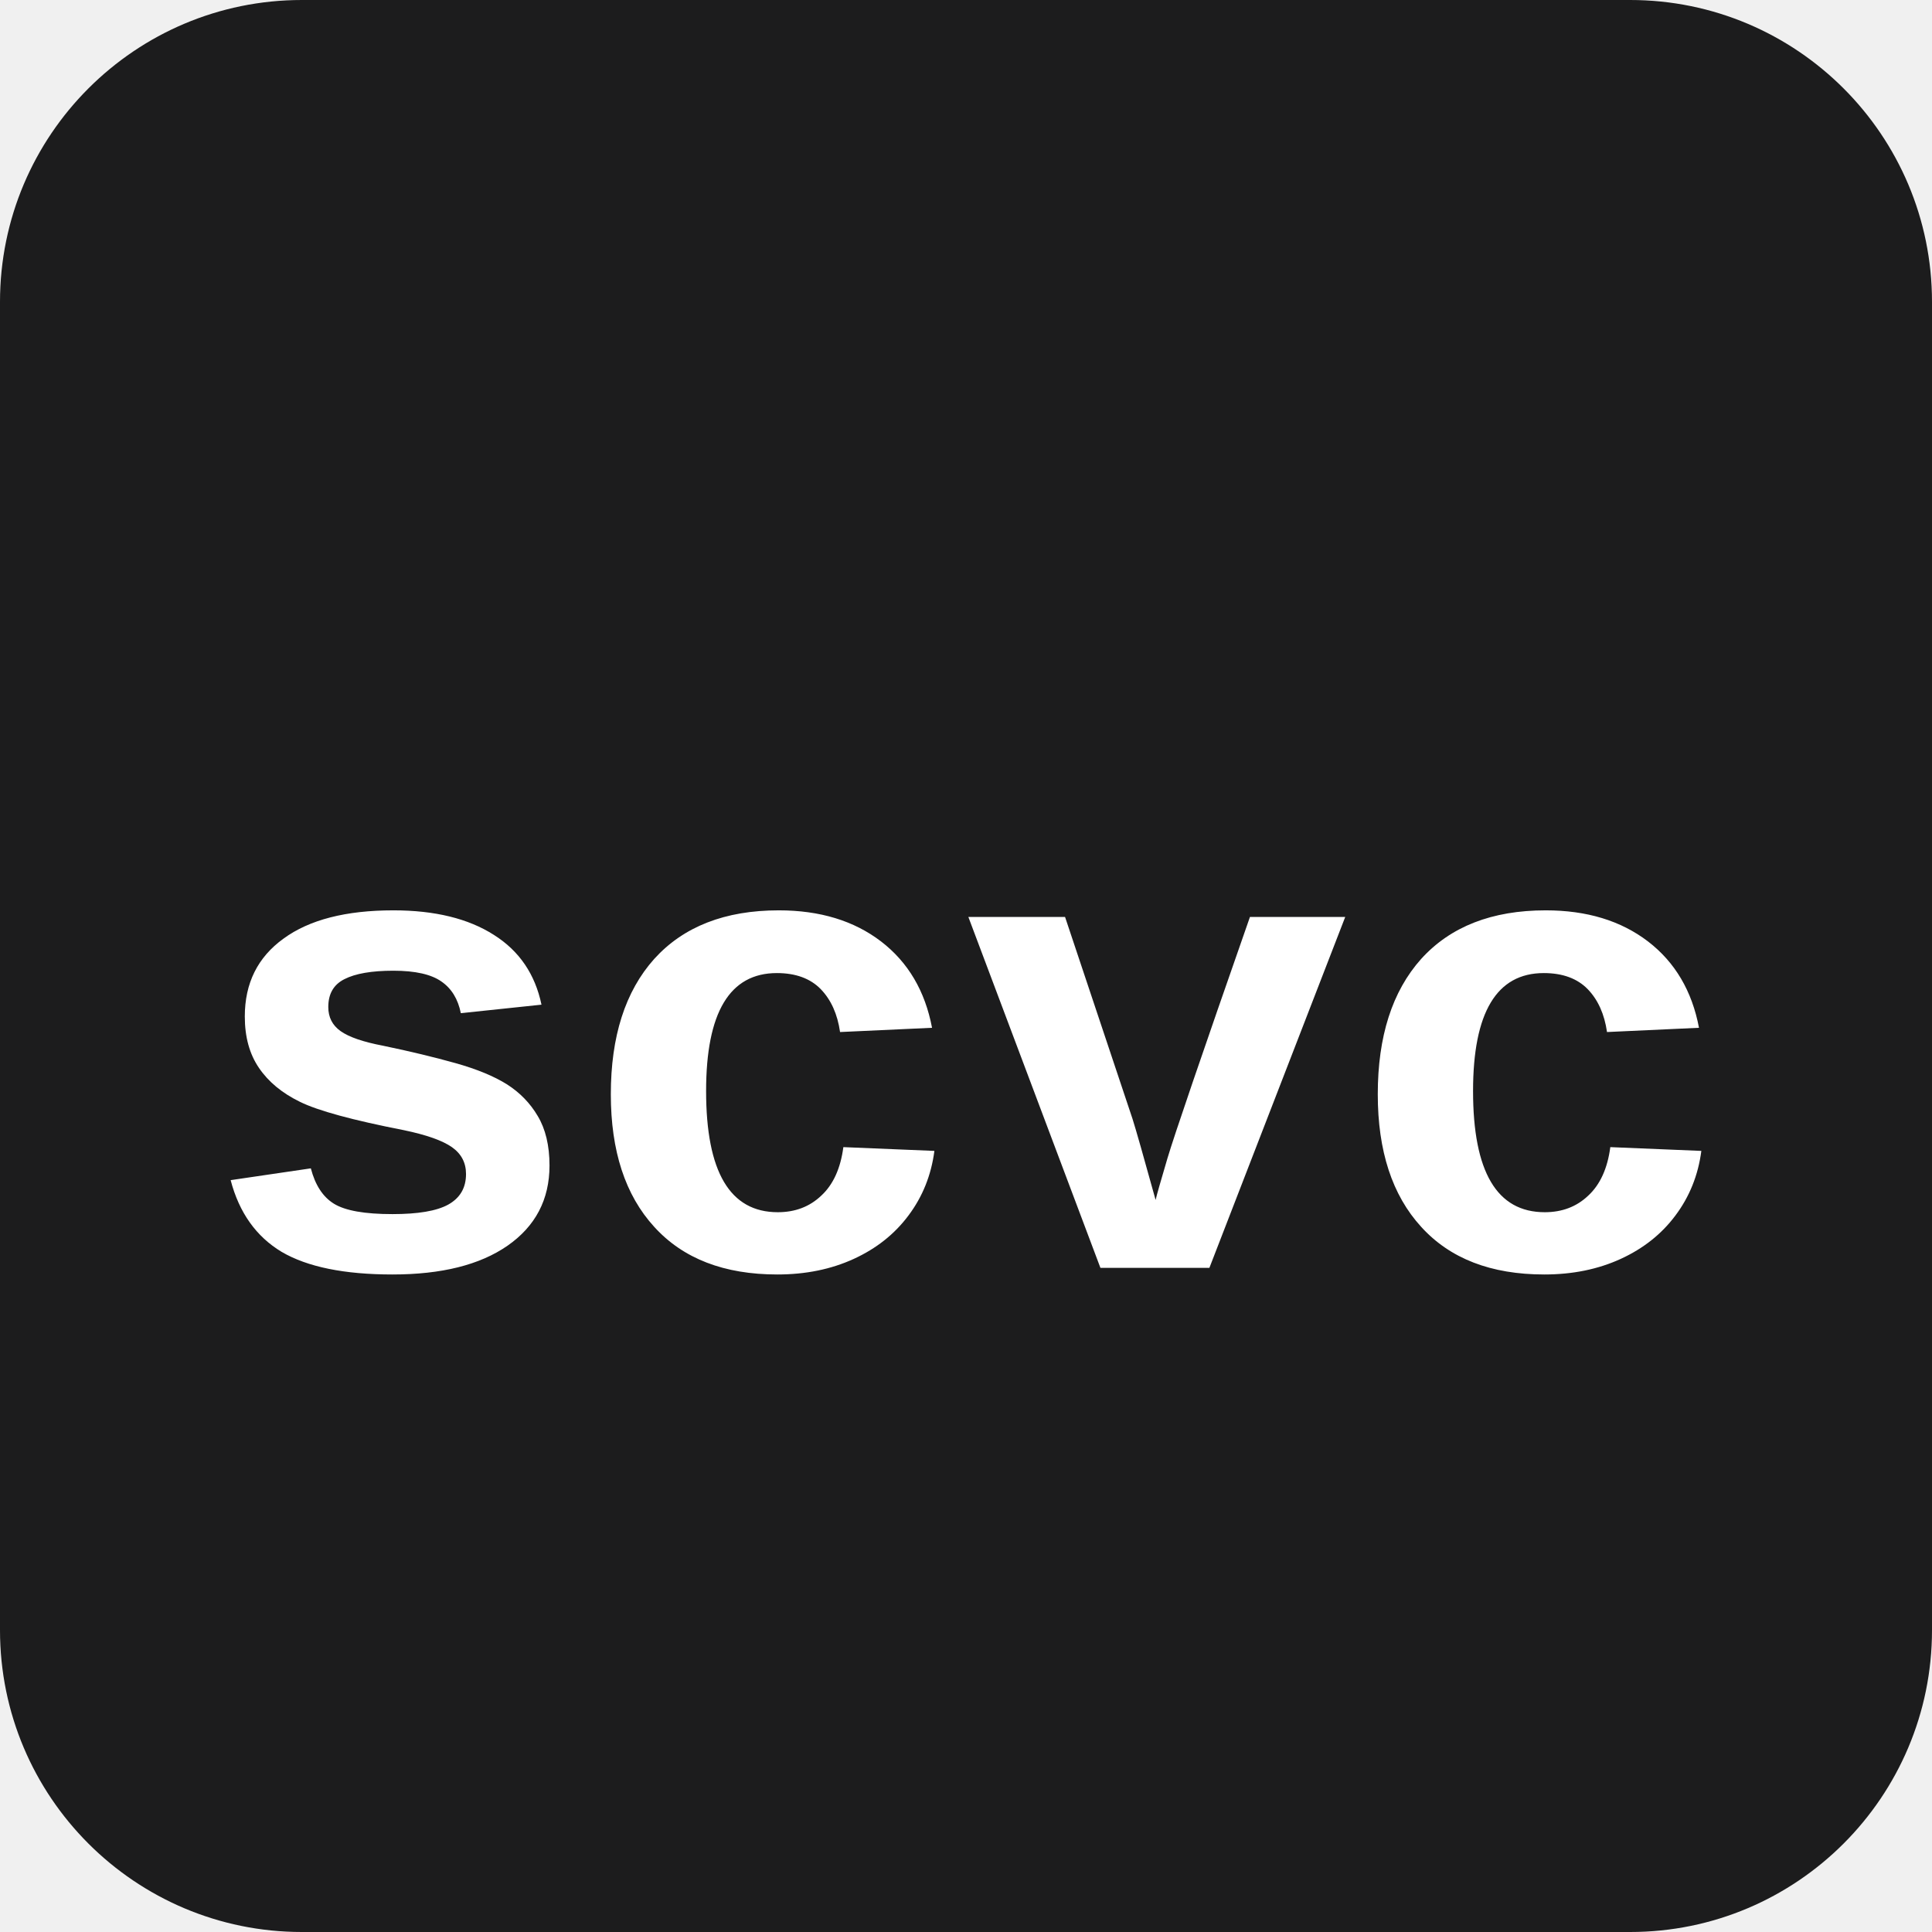
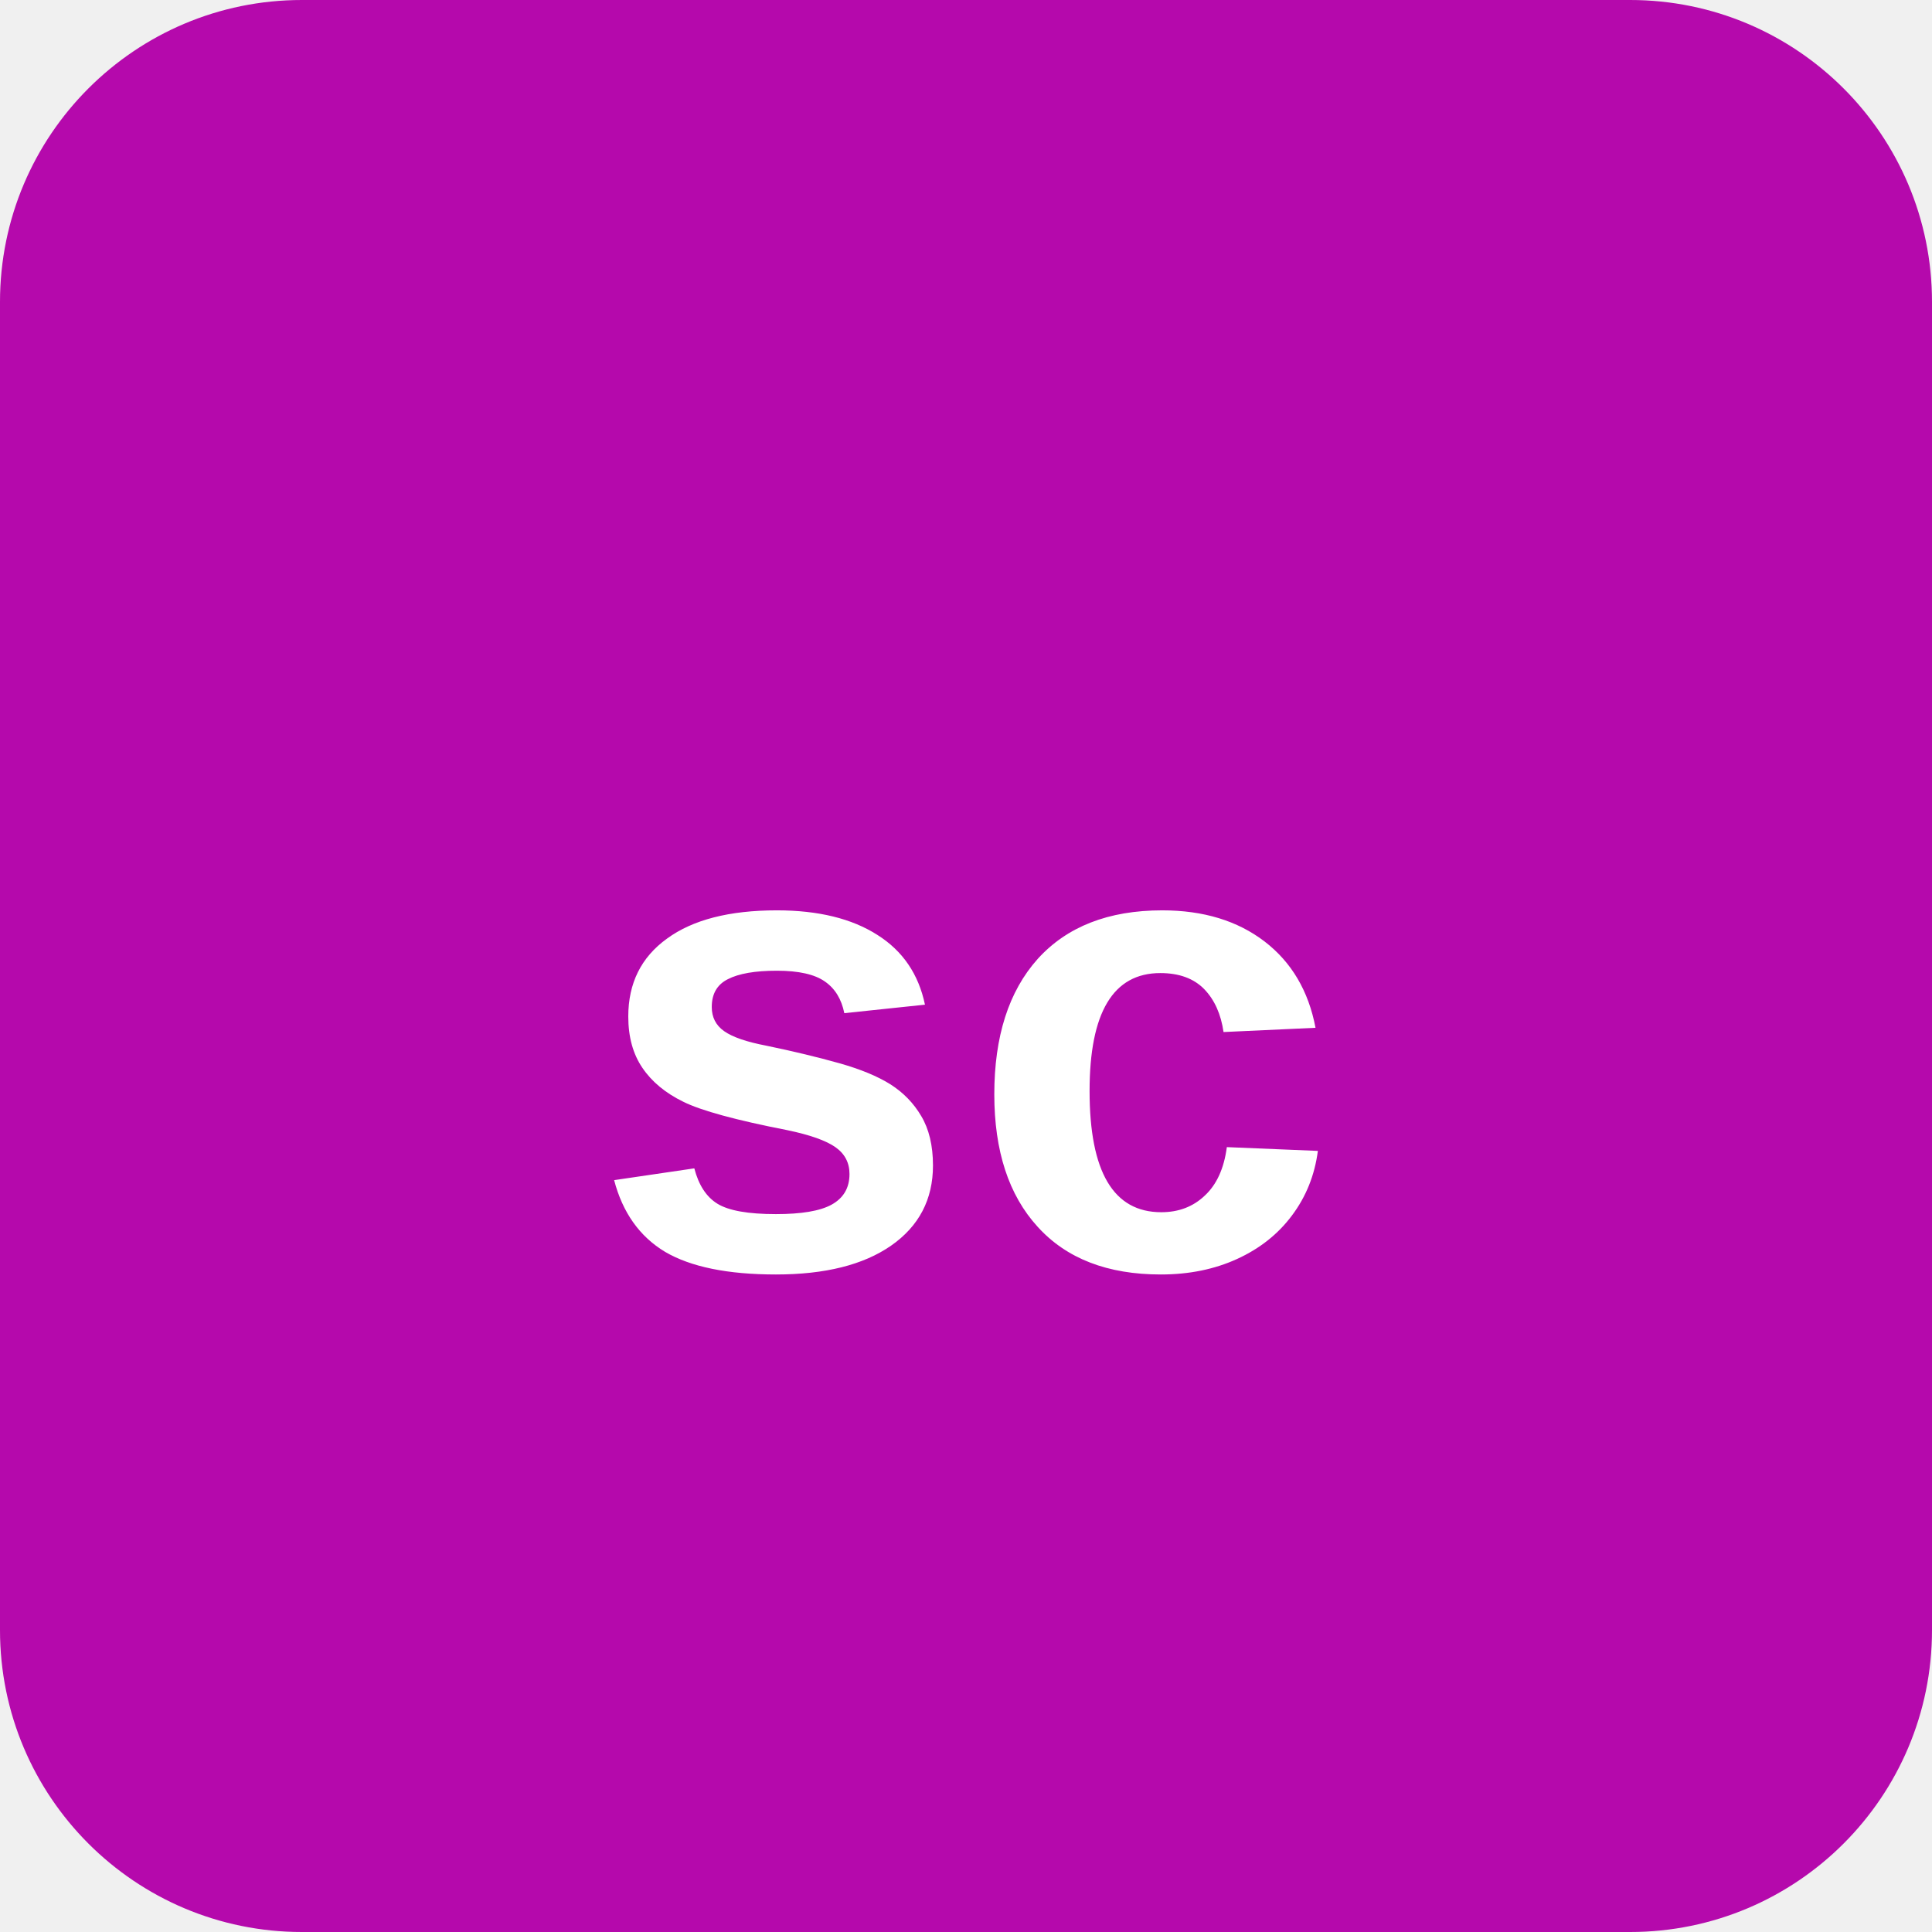
<svg xmlns="http://www.w3.org/2000/svg" viewBox="0 0 64 64">
-   <rect width="64" height="64" rx="10" ry="10" fill="#1c1c1d" />
-   <text x="32" y="42" font-family="ui-monospace, 'SF Mono', Menlo, Consolas, 'Liberation Mono', monospace" font-size="22" font-weight="700" fill="#ffffff" text-anchor="middle" letter-spacing="-0.5">scvc</text>
+   <rect width="64" height="64" rx="10" ry="10" fill="#b509ac" />
+   <text x="32" y="42" font-family="ui-monospace, 'SF Mono', Menlo, Consolas, 'Liberation Mono', monospace" font-size="22" font-weight="700" fill="#ffffff" text-anchor="middle" letter-spacing="-0.5">sc</text>
</svg>
